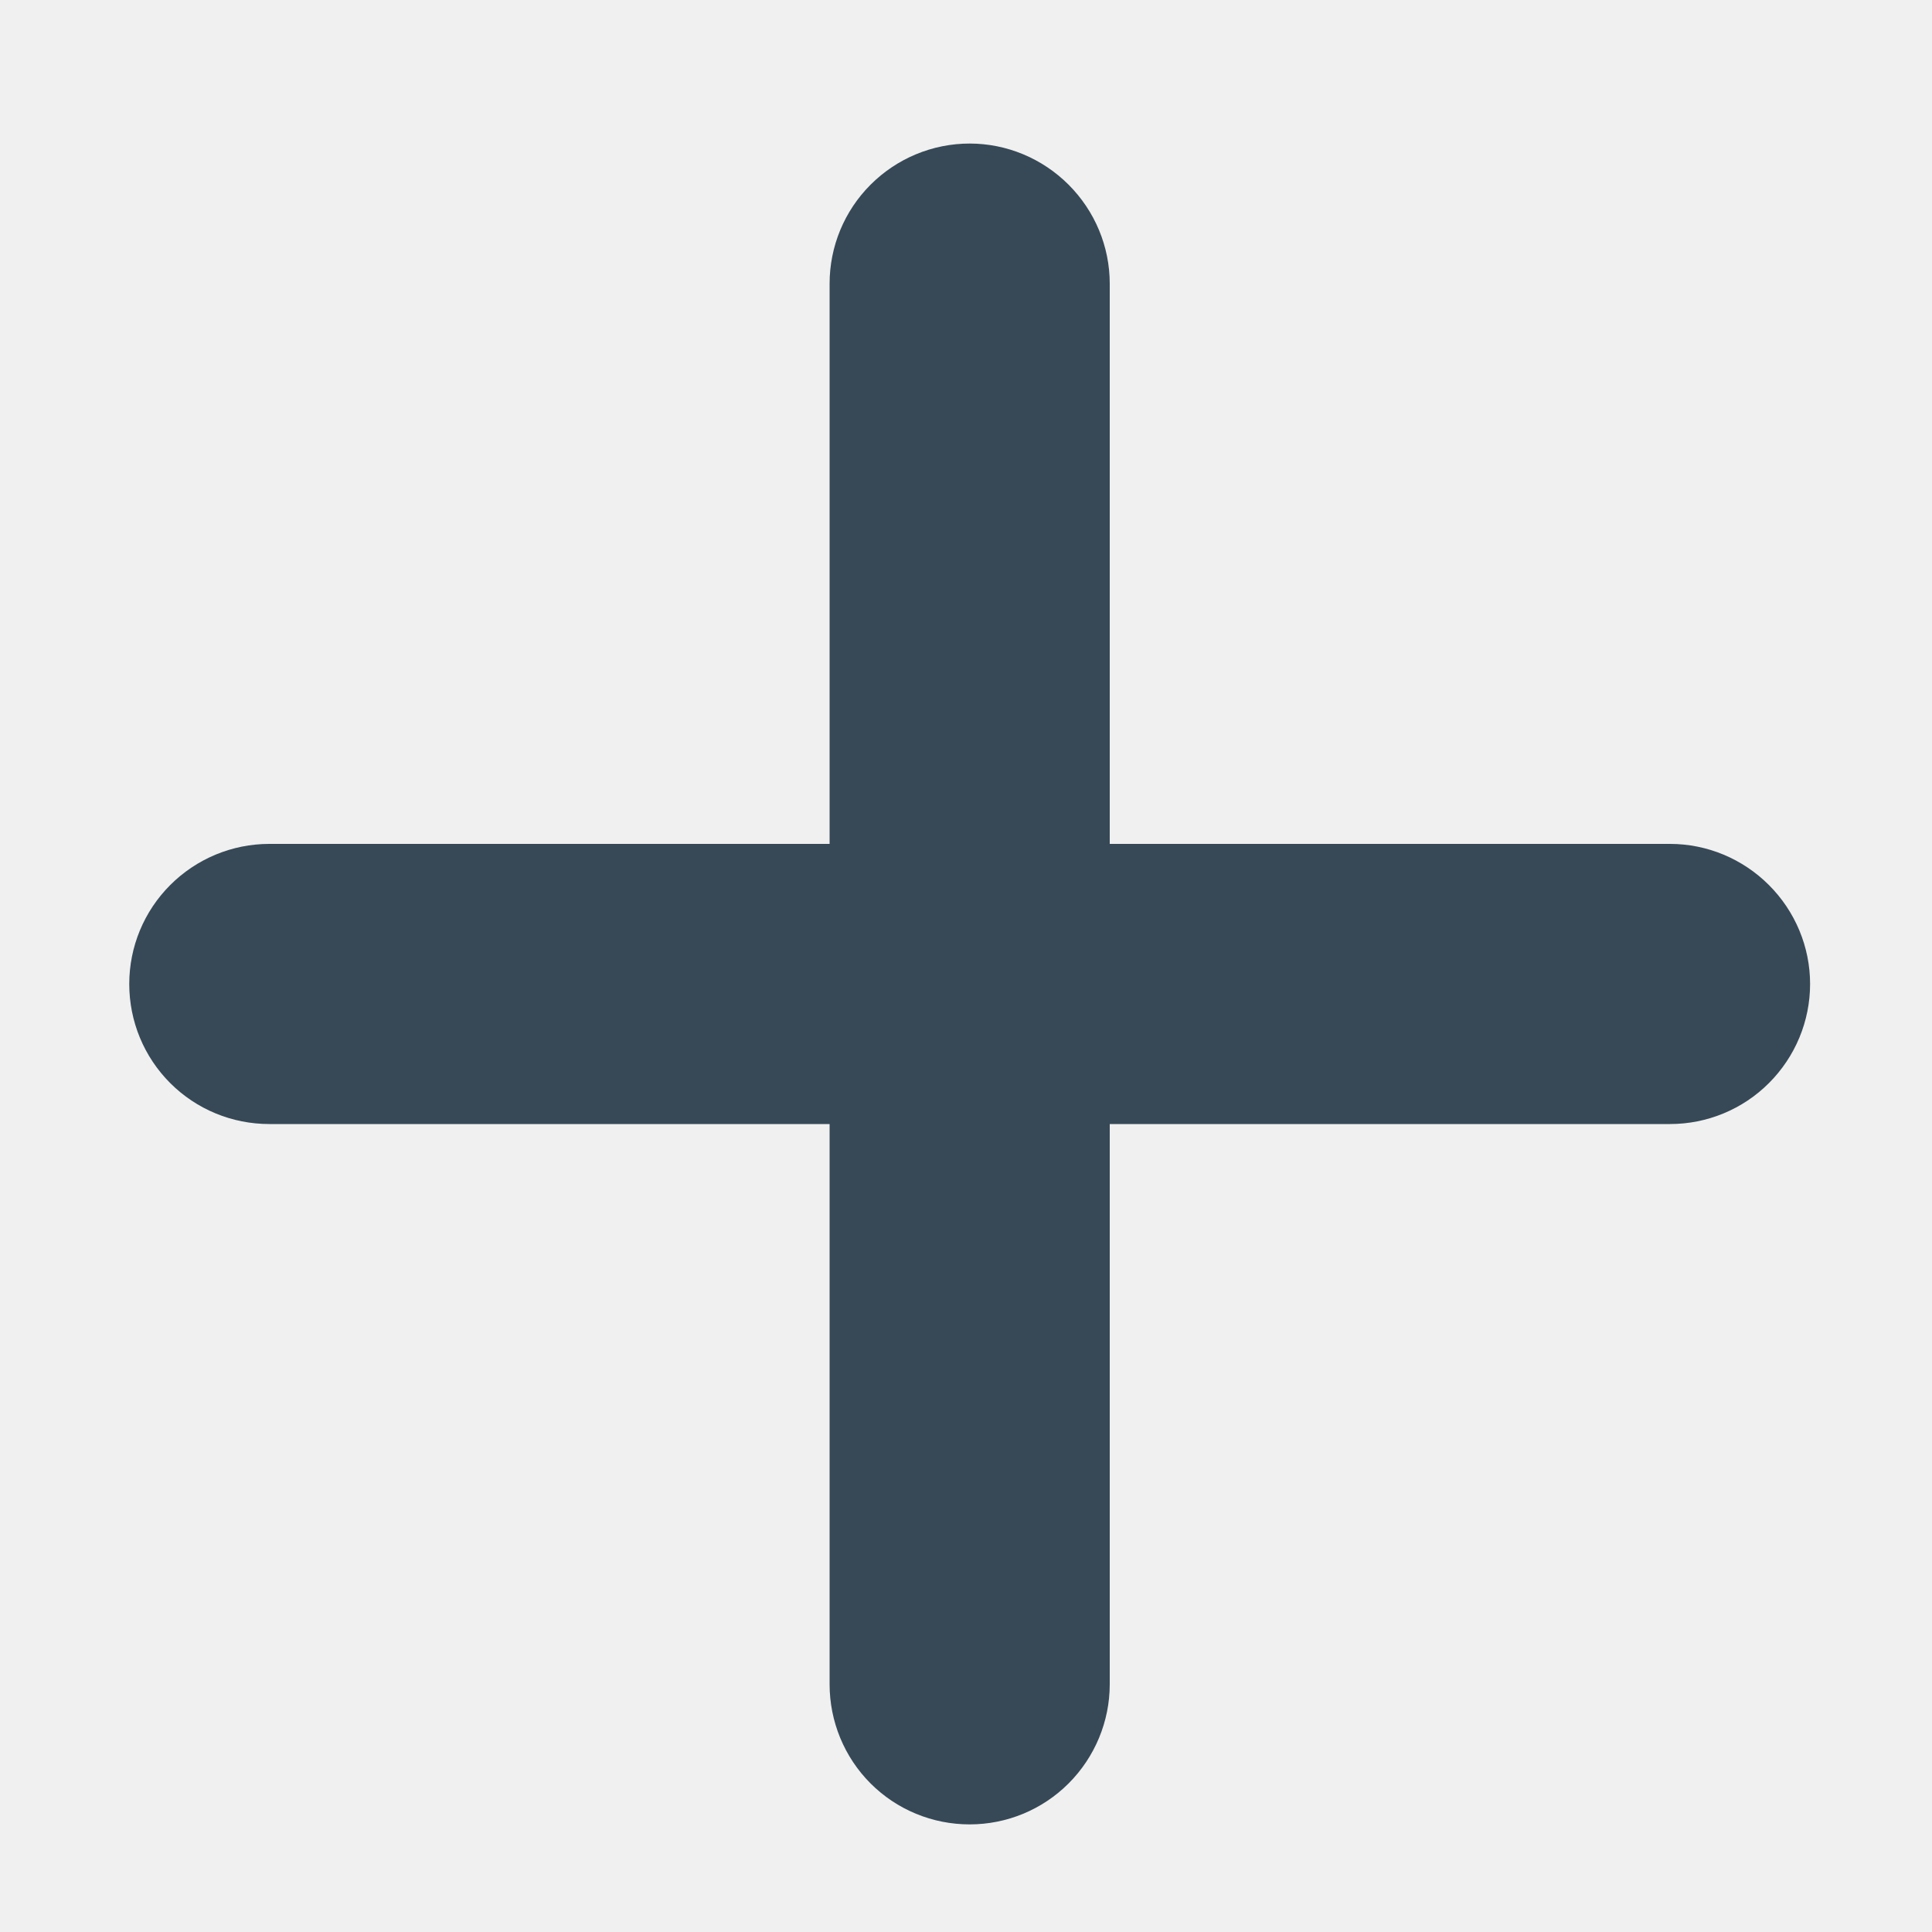
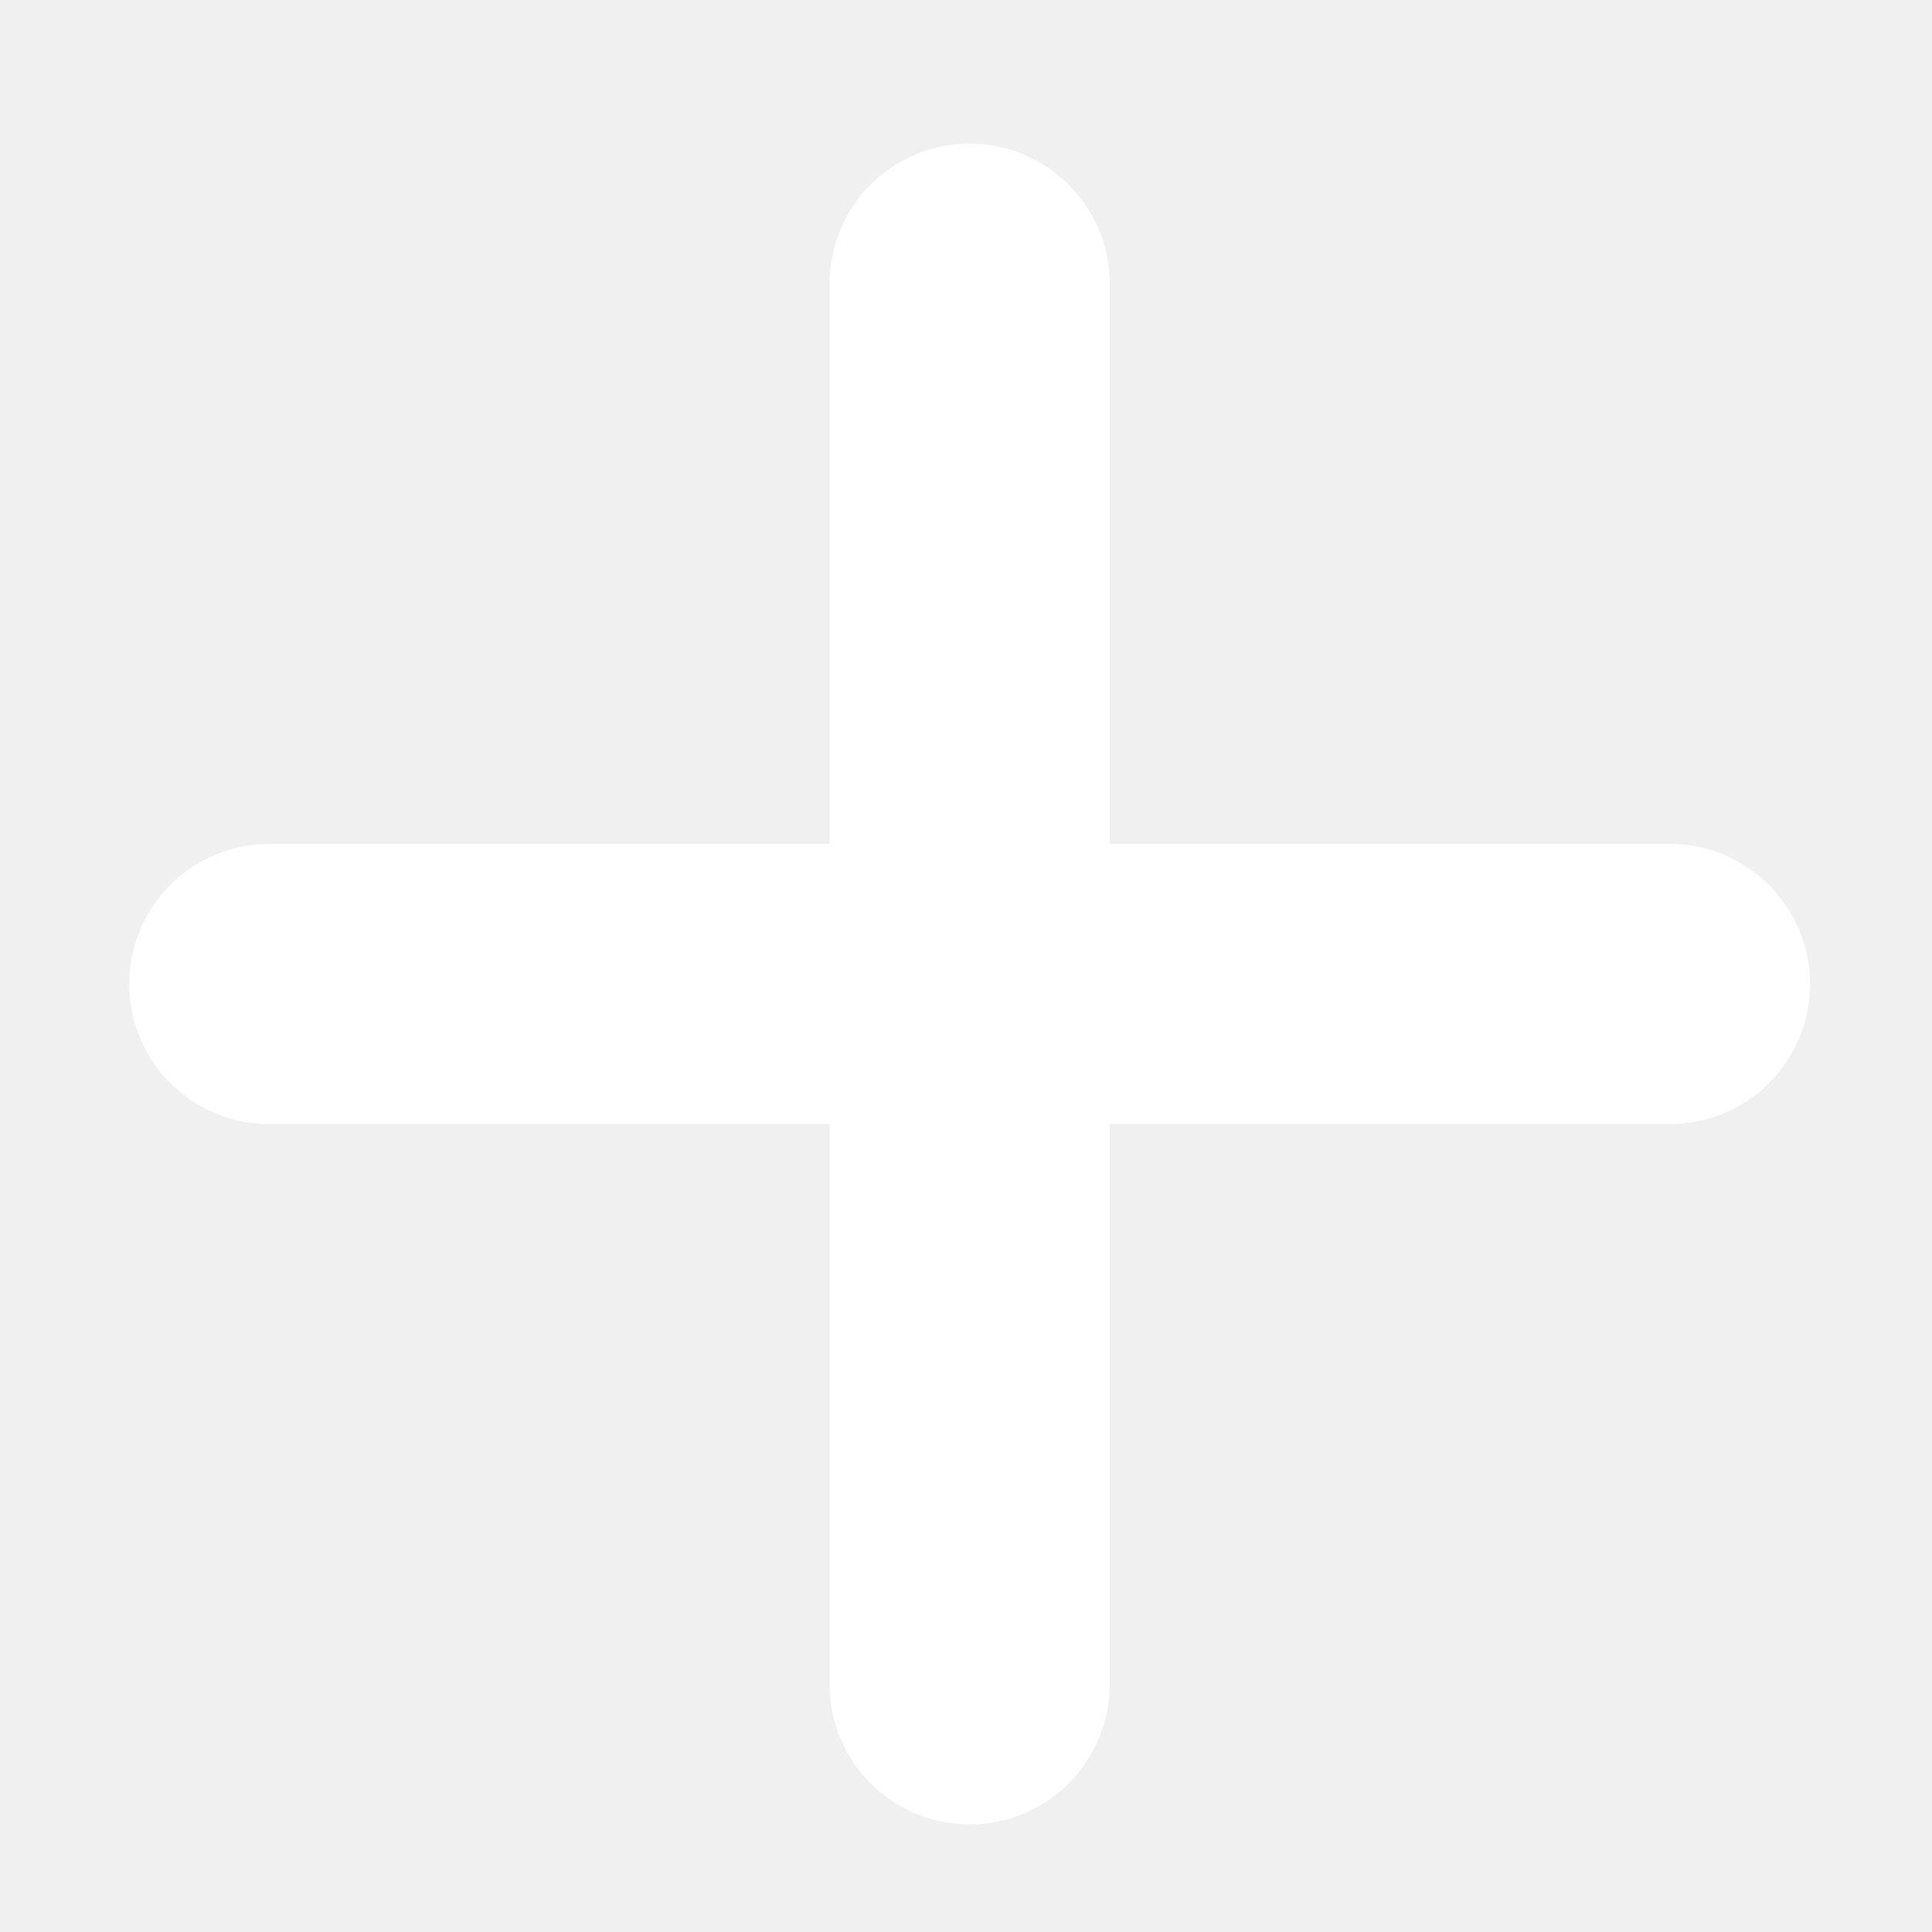
<svg xmlns="http://www.w3.org/2000/svg" width="10" height="10" viewBox="0 0 10 10" fill="none">
-   <path d="M8.644 4.368H5.744V1.468C5.744 1.276 5.667 1.092 5.531 0.956C5.395 0.82 5.211 0.743 5.019 0.743C4.826 0.743 4.642 0.82 4.506 0.956C4.37 1.092 4.294 1.276 4.294 1.468V4.368H1.394C1.201 4.368 1.017 4.445 0.881 4.581C0.745 4.717 0.669 4.901 0.669 5.093C0.669 5.286 0.745 5.47 0.881 5.606C1.017 5.742 1.201 5.818 1.394 5.818H4.294V8.718C4.294 8.91 4.37 9.095 4.506 9.231C4.642 9.367 4.826 9.443 5.019 9.443C5.211 9.443 5.395 9.367 5.531 9.231C5.667 9.095 5.744 8.91 5.744 8.718V5.818H8.644C8.836 5.818 9.02 5.742 9.156 5.606C9.292 5.47 9.369 5.286 9.369 5.093C9.369 4.901 9.292 4.717 9.156 4.581C9.02 4.445 8.836 4.368 8.644 4.368Z" fill="#374957" />
+   <path d="M8.644 4.368H5.744V1.468C5.744 1.276 5.667 1.092 5.531 0.956C5.395 0.82 5.211 0.743 5.019 0.743C4.826 0.743 4.642 0.82 4.506 0.956C4.37 1.092 4.294 1.276 4.294 1.468V4.368H1.394C1.201 4.368 1.017 4.445 0.881 4.581C0.745 4.717 0.669 4.901 0.669 5.093C0.669 5.286 0.745 5.47 0.881 5.606C1.017 5.742 1.201 5.818 1.394 5.818H4.294V8.718C4.294 8.91 4.37 9.095 4.506 9.231C4.642 9.367 4.826 9.443 5.019 9.443C5.211 9.443 5.395 9.367 5.531 9.231C5.667 9.095 5.744 8.91 5.744 8.718V5.818H8.644C8.836 5.818 9.02 5.742 9.156 5.606C9.292 5.47 9.369 5.286 9.369 5.093C9.369 4.901 9.292 4.717 9.156 4.581C9.02 4.445 8.836 4.368 8.644 4.368Z" fill="white" />
</svg>
